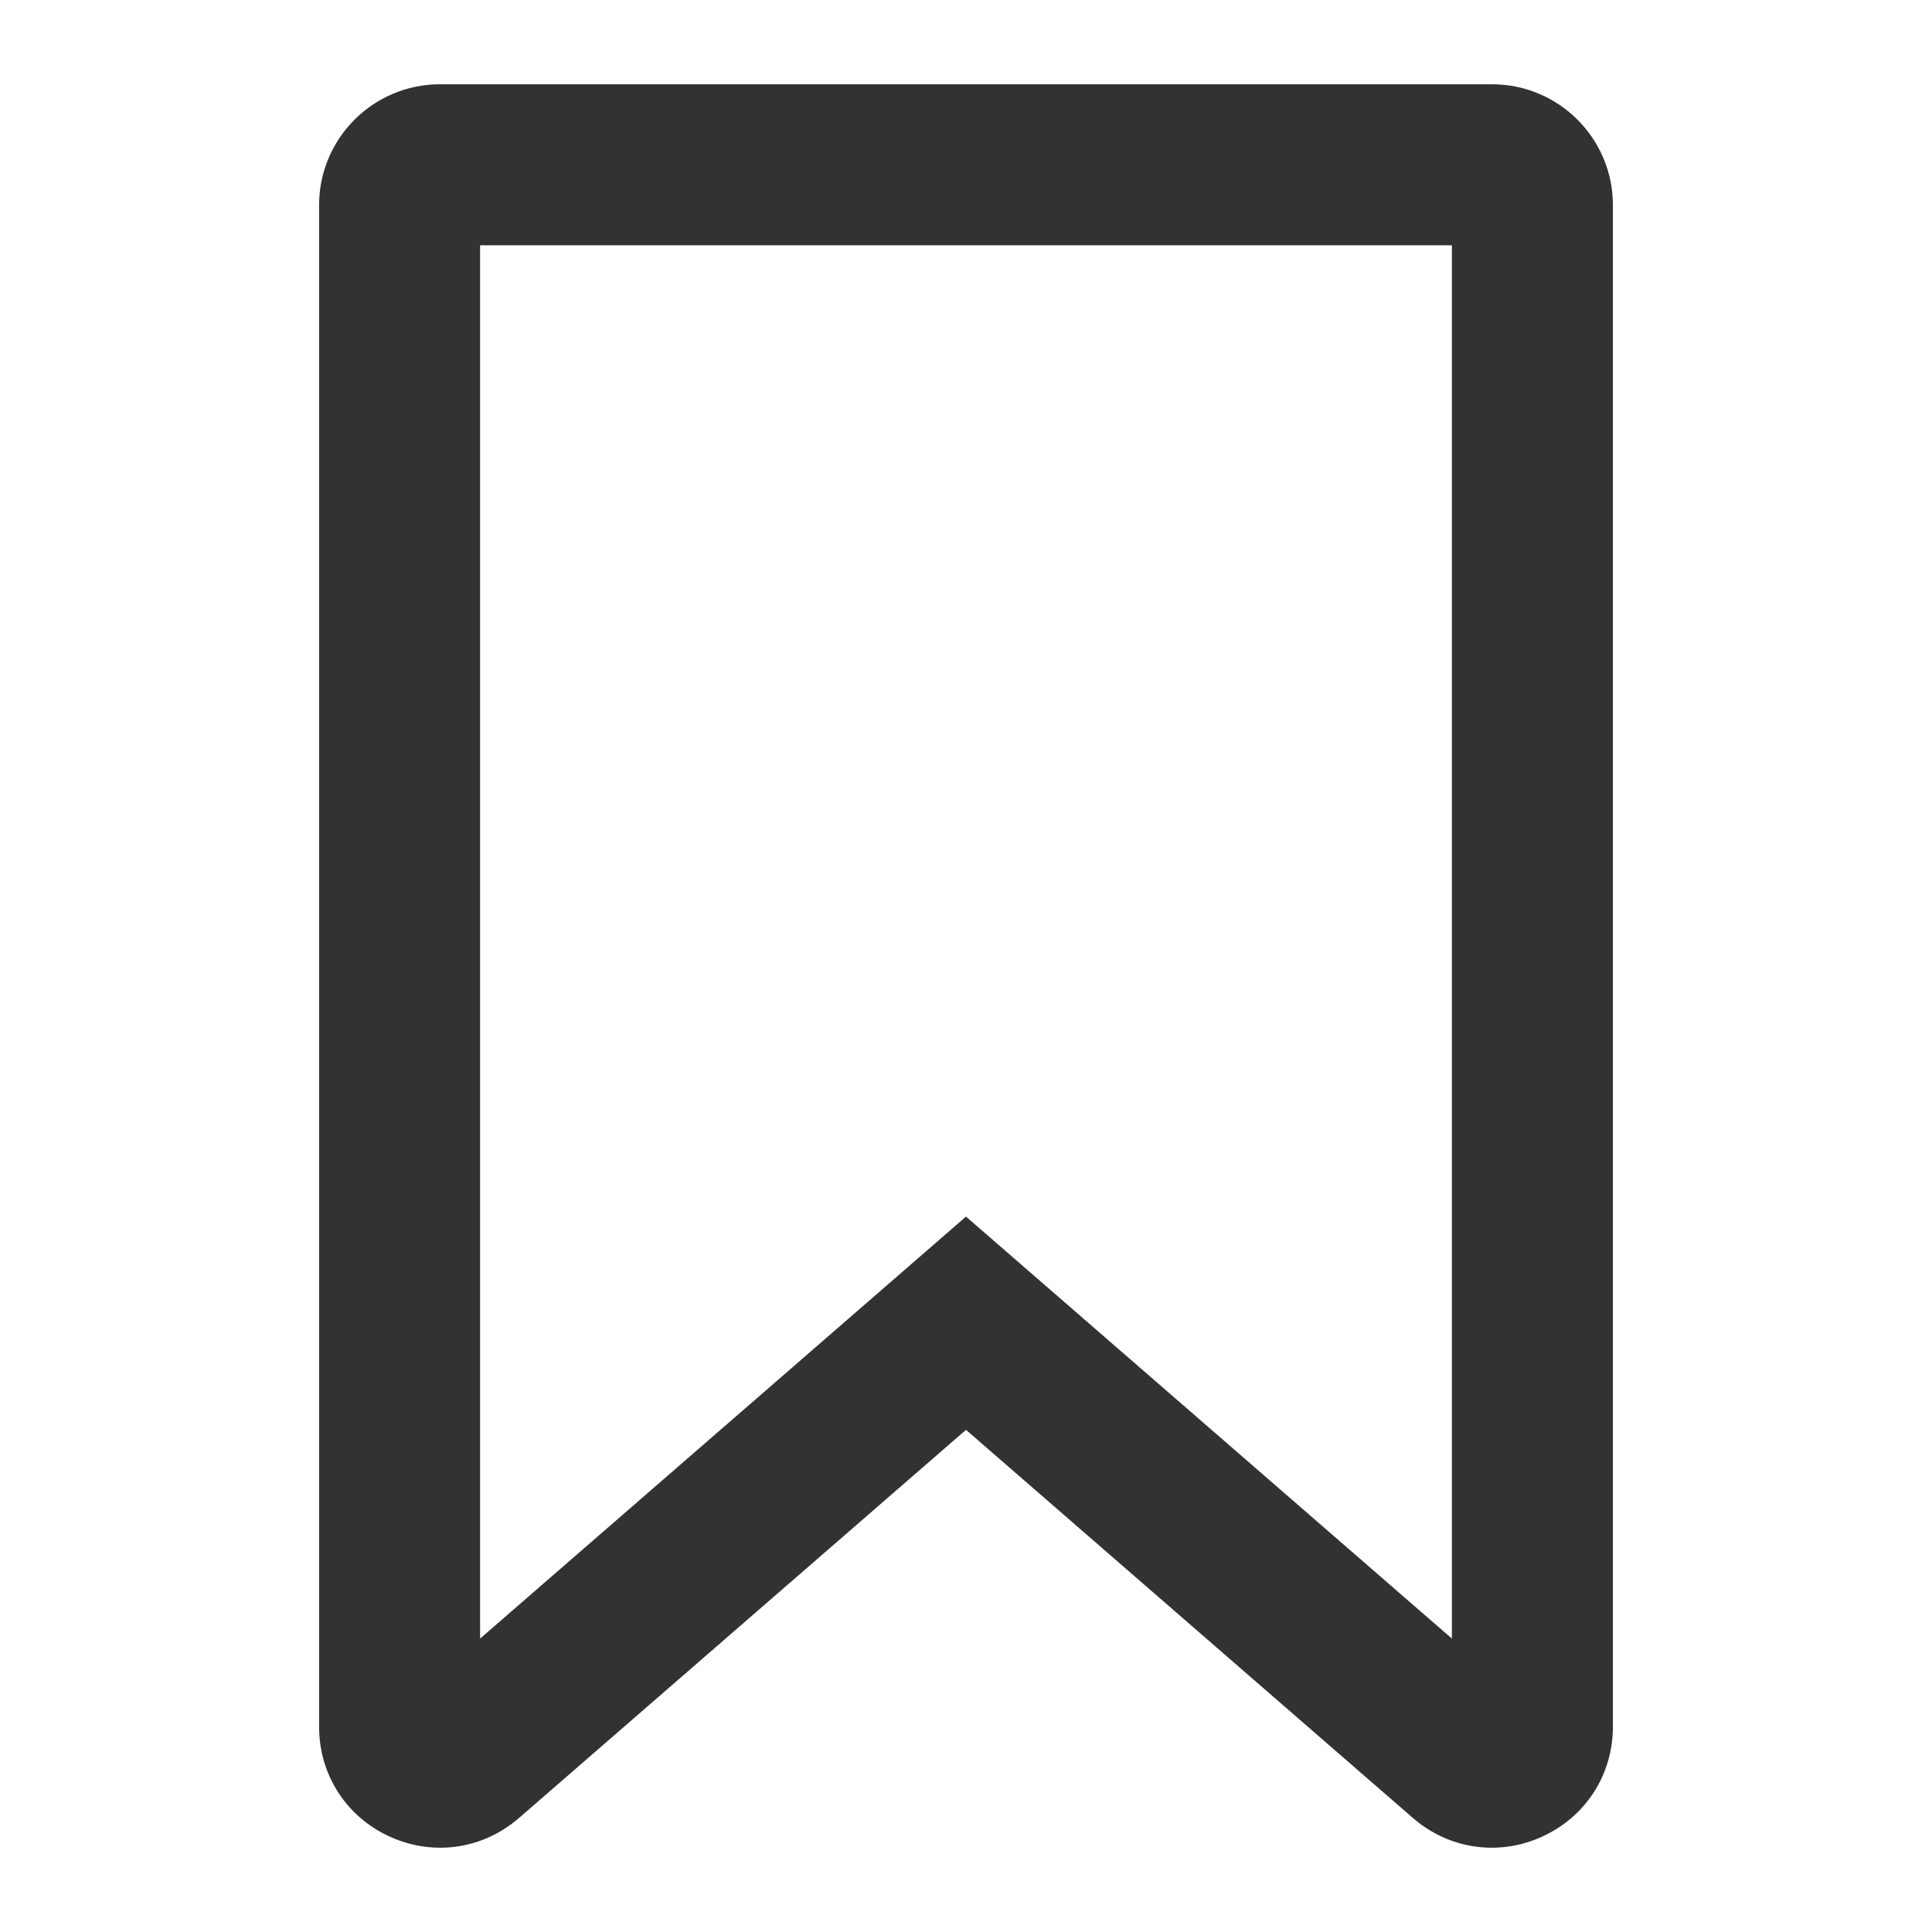
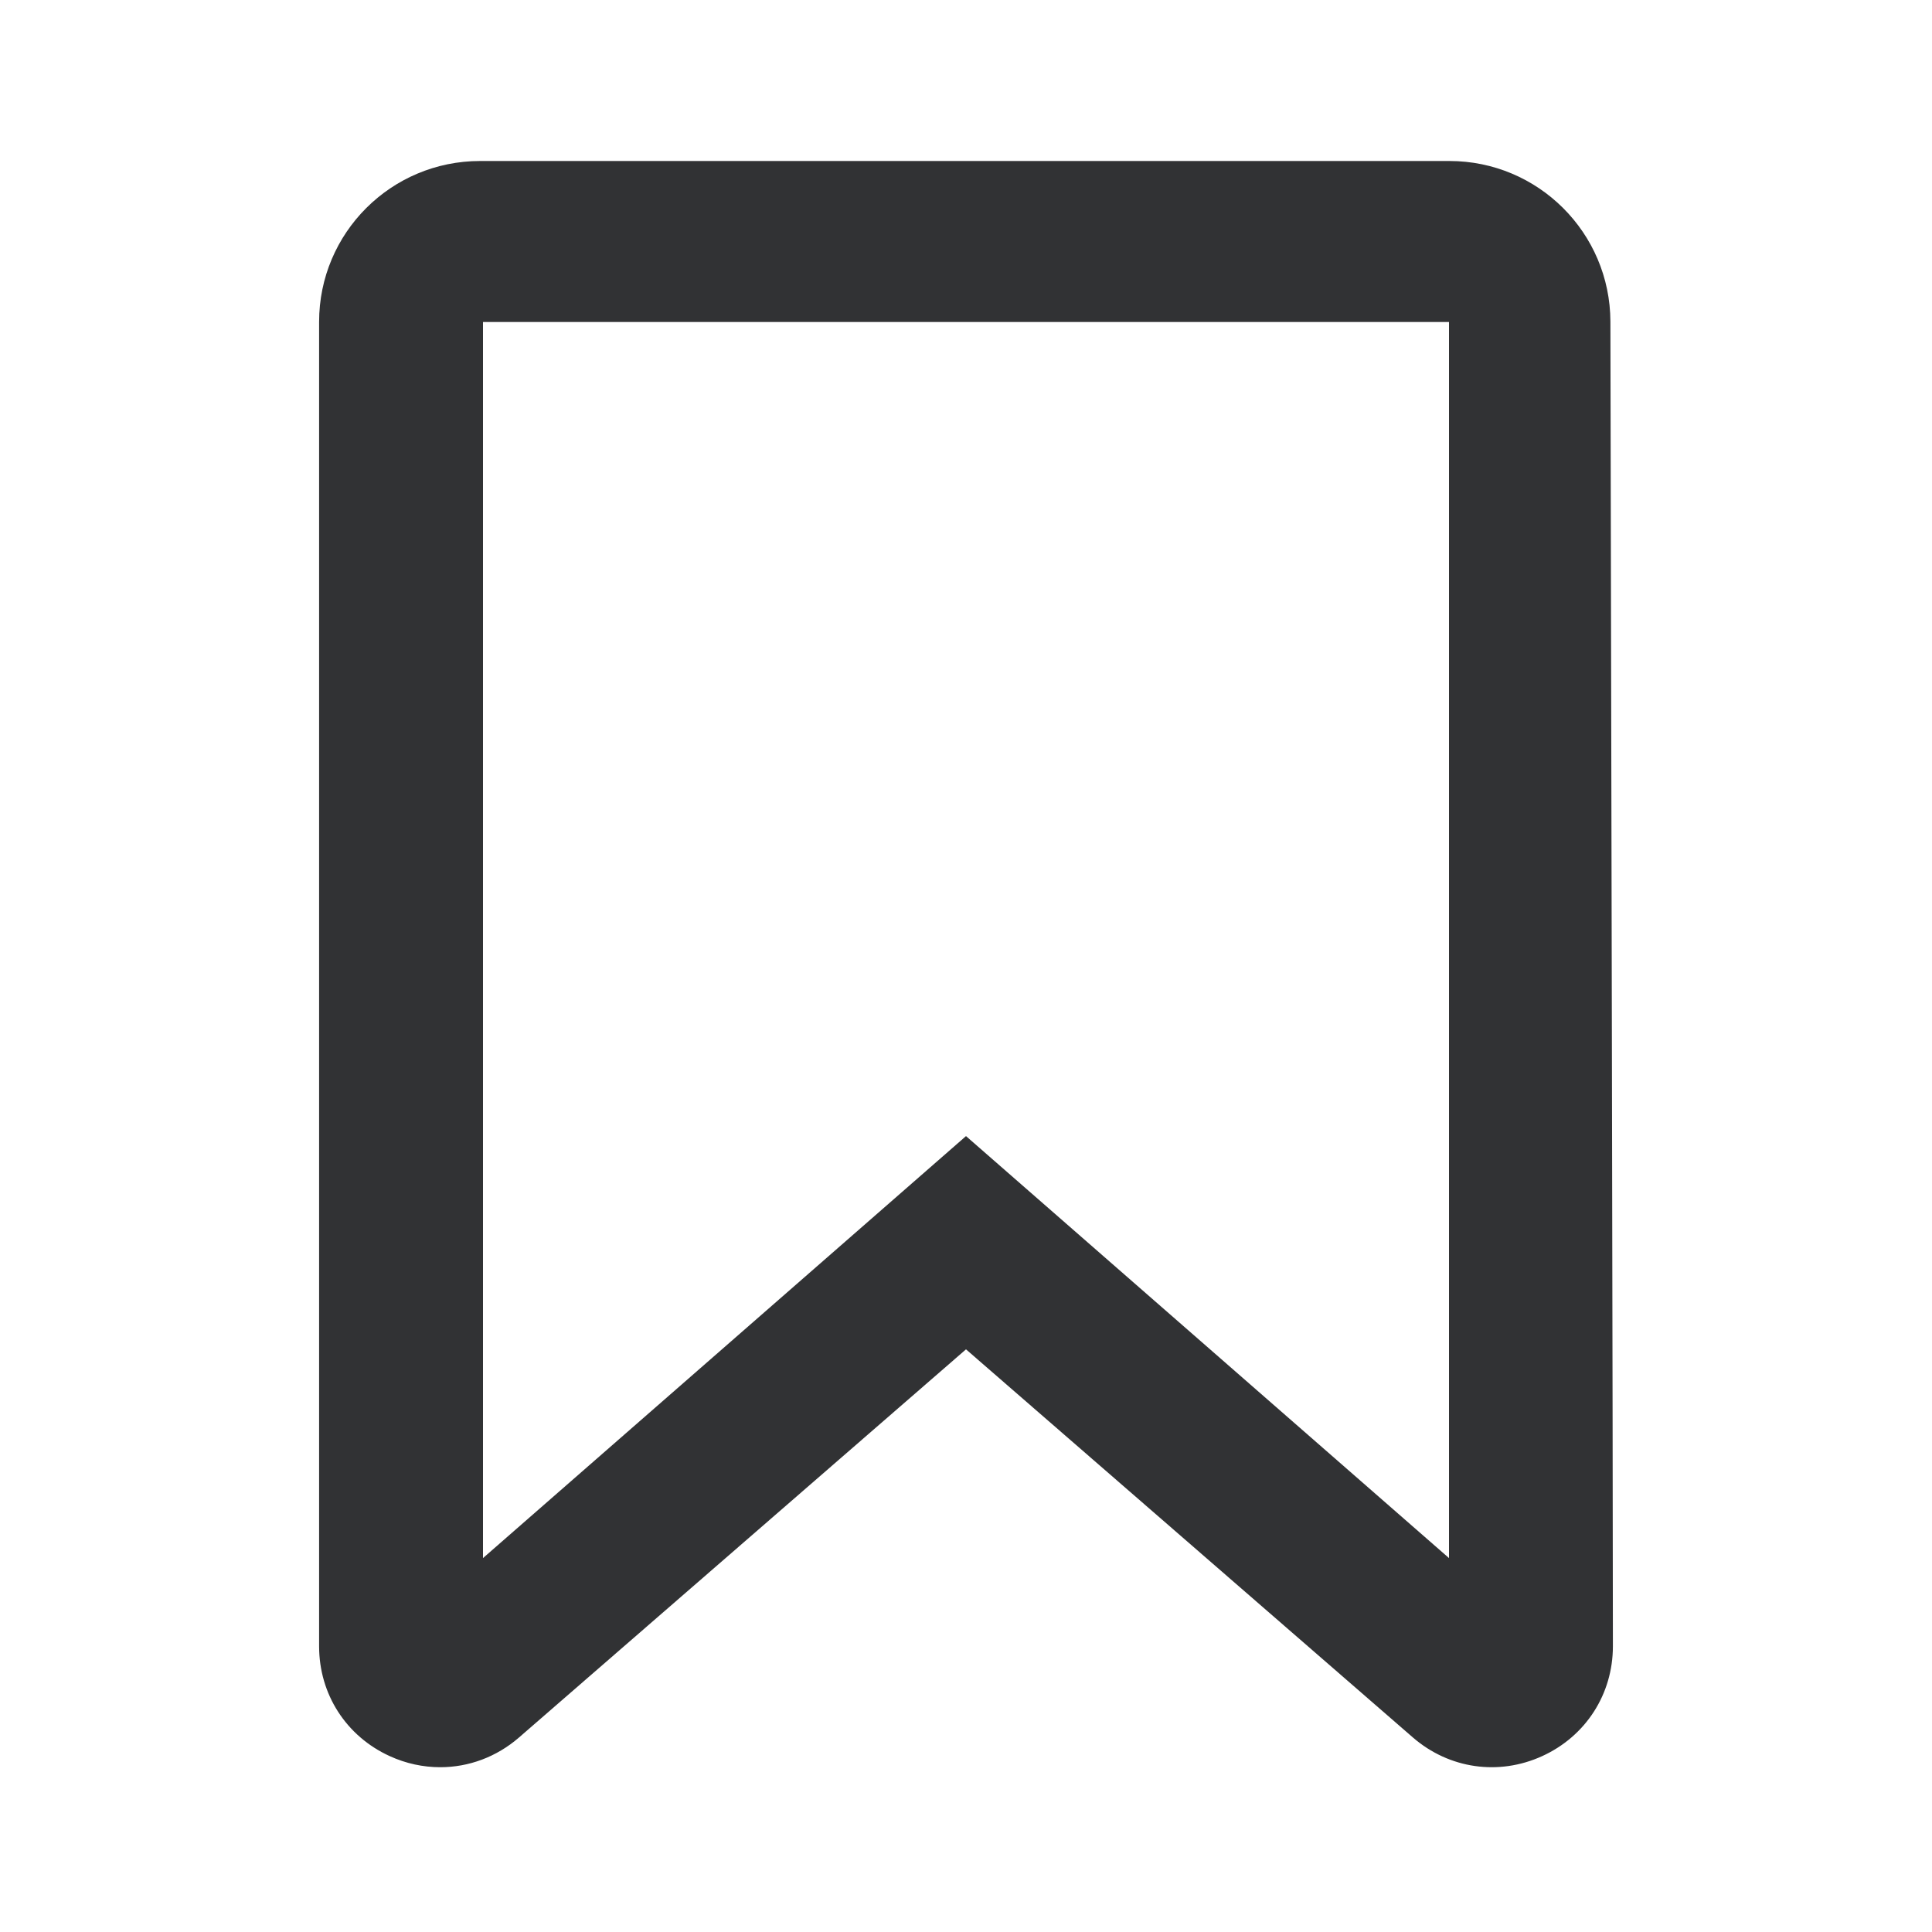
<svg xmlns="http://www.w3.org/2000/svg" width="24" height="24" viewBox="0 0 24 24" fill="none">
-   <path fill-rule="evenodd" clip-rule="evenodd" d="M5.964 3.047V20.355L12 15.113L18.036 20.355V3.047H5.964ZM5.469 22.953C5.258 22.953 5.044 22.908 4.841 22.815C4.3 22.568 3.964 22.046 3.964 21.451V2.547C3.964 1.72 4.637 1.047 5.464 1.047H18.536C19.363 1.047 20.036 1.72 20.036 2.547V21.45C20.036 22.045 19.699 22.568 19.158 22.815C18.617 23.062 18.002 22.973 17.552 22.584L12 17.762L6.448 22.583C6.167 22.827 5.821 22.953 5.469 22.953Z" fill="#313234" />
+   <path fill-rule="evenodd" clip-rule="evenodd" d="M6 4V19.355L12 14.113L18 19.355V4H6ZM5.469 21.953C5.258 21.953 5.044 21.908 4.841 21.815C4.3 21.568 3.964 21.046 3.964 20.451C3.964 18.915 3.964 8.45 3.964 3.998C3.964 2.893 4.859 2 5.964 2H18.005C19.107 2 20.002 2.892 20.005 3.995C20.014 8.344 20.036 18.454 20.036 20.45C20.036 21.045 19.699 21.568 19.158 21.815C18.617 22.062 18.002 21.973 17.552 21.584L12 16.762L6.448 21.583C6.167 21.827 5.821 21.953 5.469 21.953Z" fill="#313234" />
</svg>
